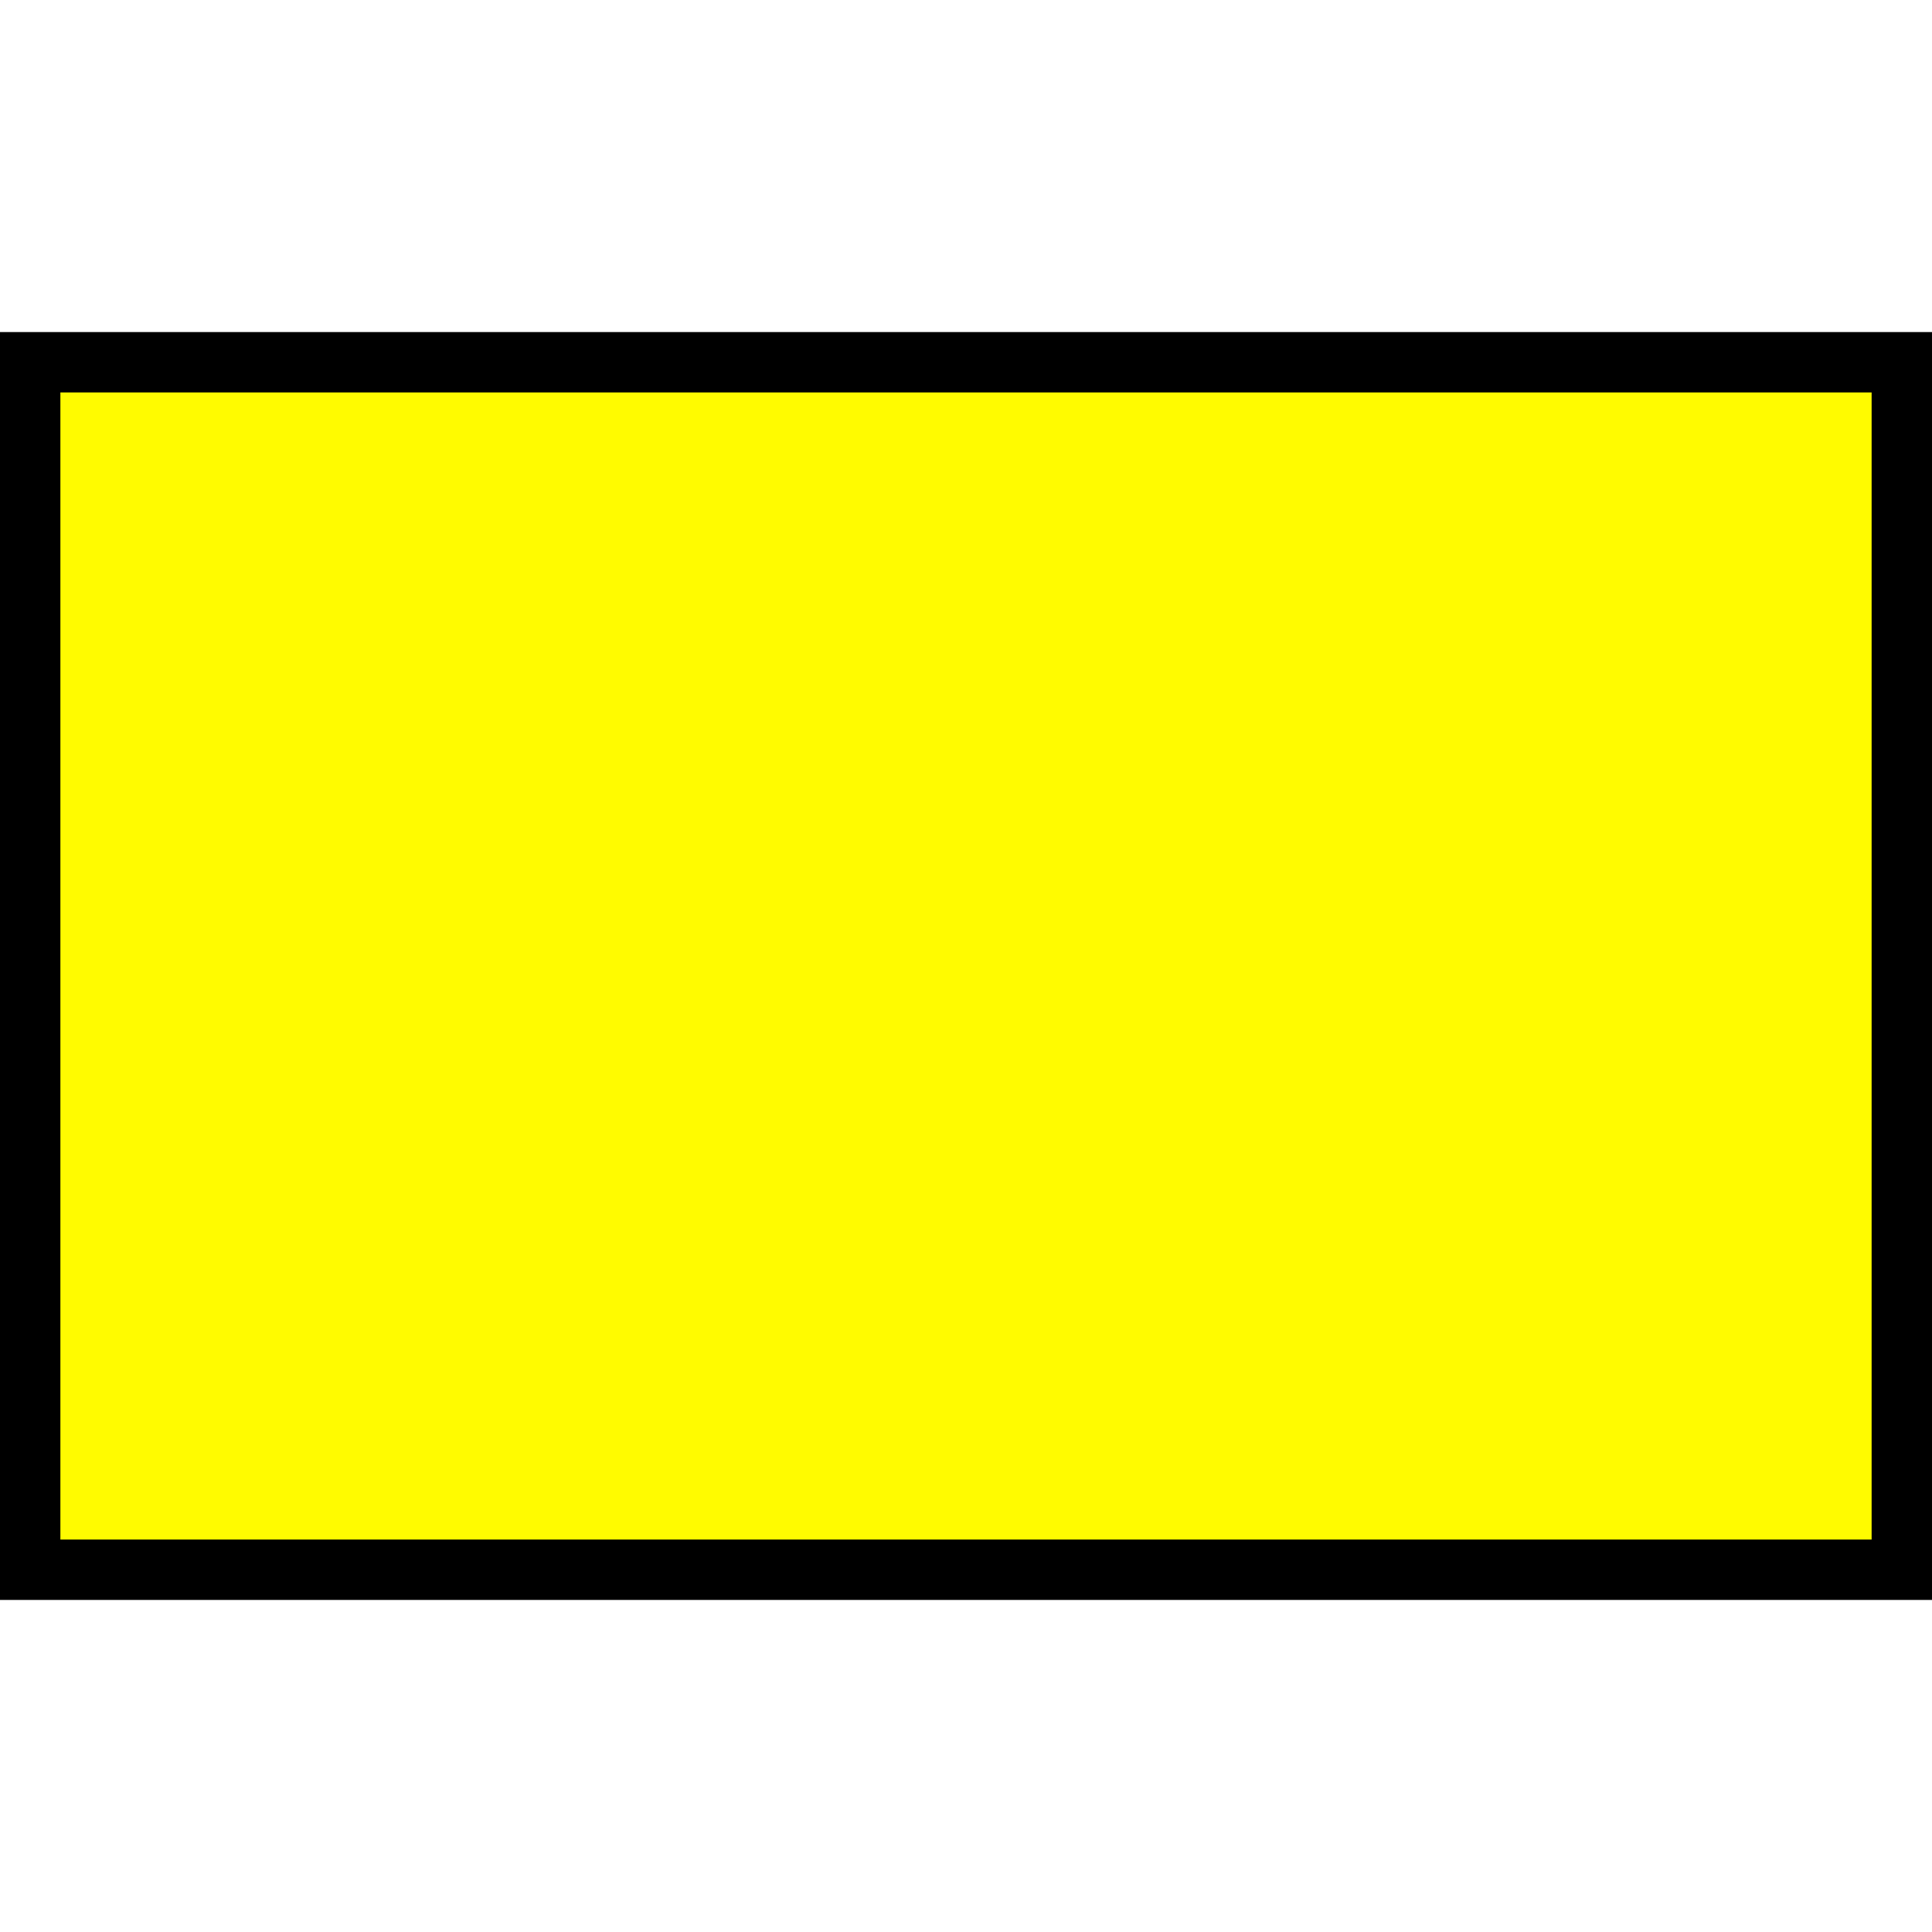
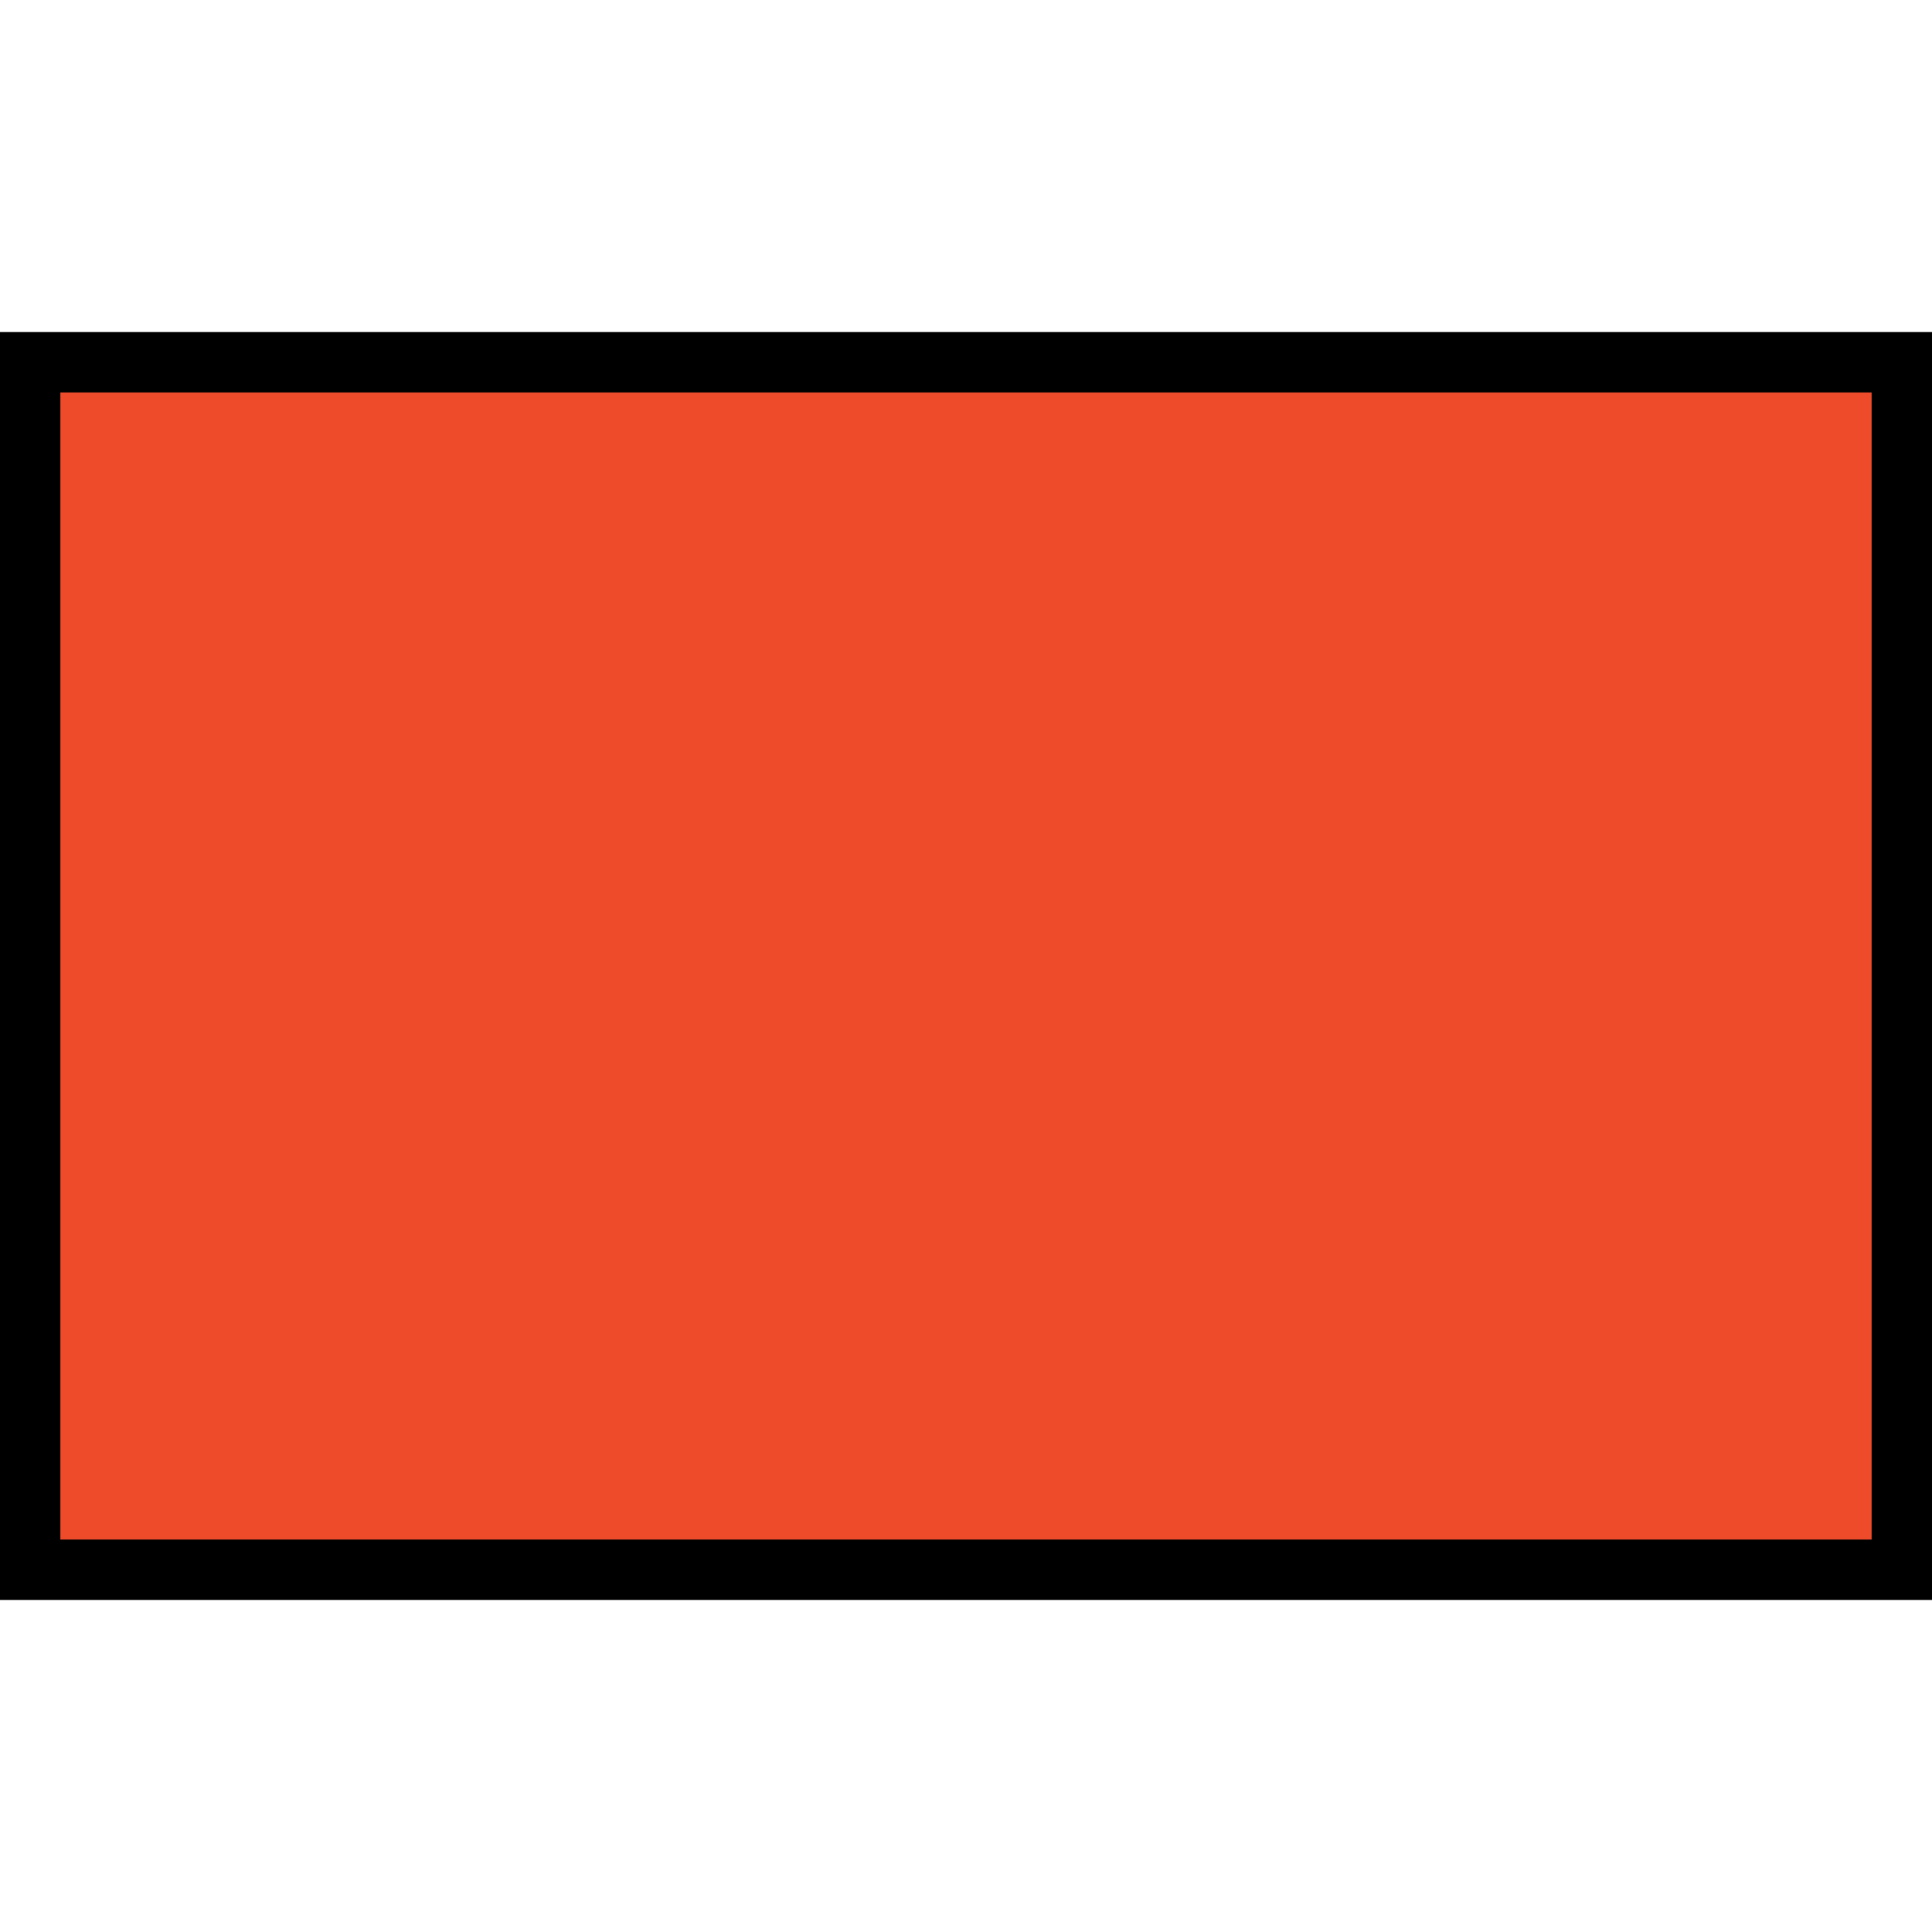
<svg xmlns="http://www.w3.org/2000/svg" version="1.0" id="Layer_1" x="0px" y="0px" width="64px" height="64px" viewBox="0 0 64 64" enable-background="new 0 0 64 64" xml:space="preserve">
-   <rect x="1" y="12" fill="#FFFB00" stroke="#000000" stroke-width="2" stroke-miterlimit="10" width="62" height="40" />
+   <rect x="1" y="12" fill="#EE4B2B" stroke="#000000" stroke-width="2" stroke-miterlimit="10" width="62" height="40" />
</svg>
